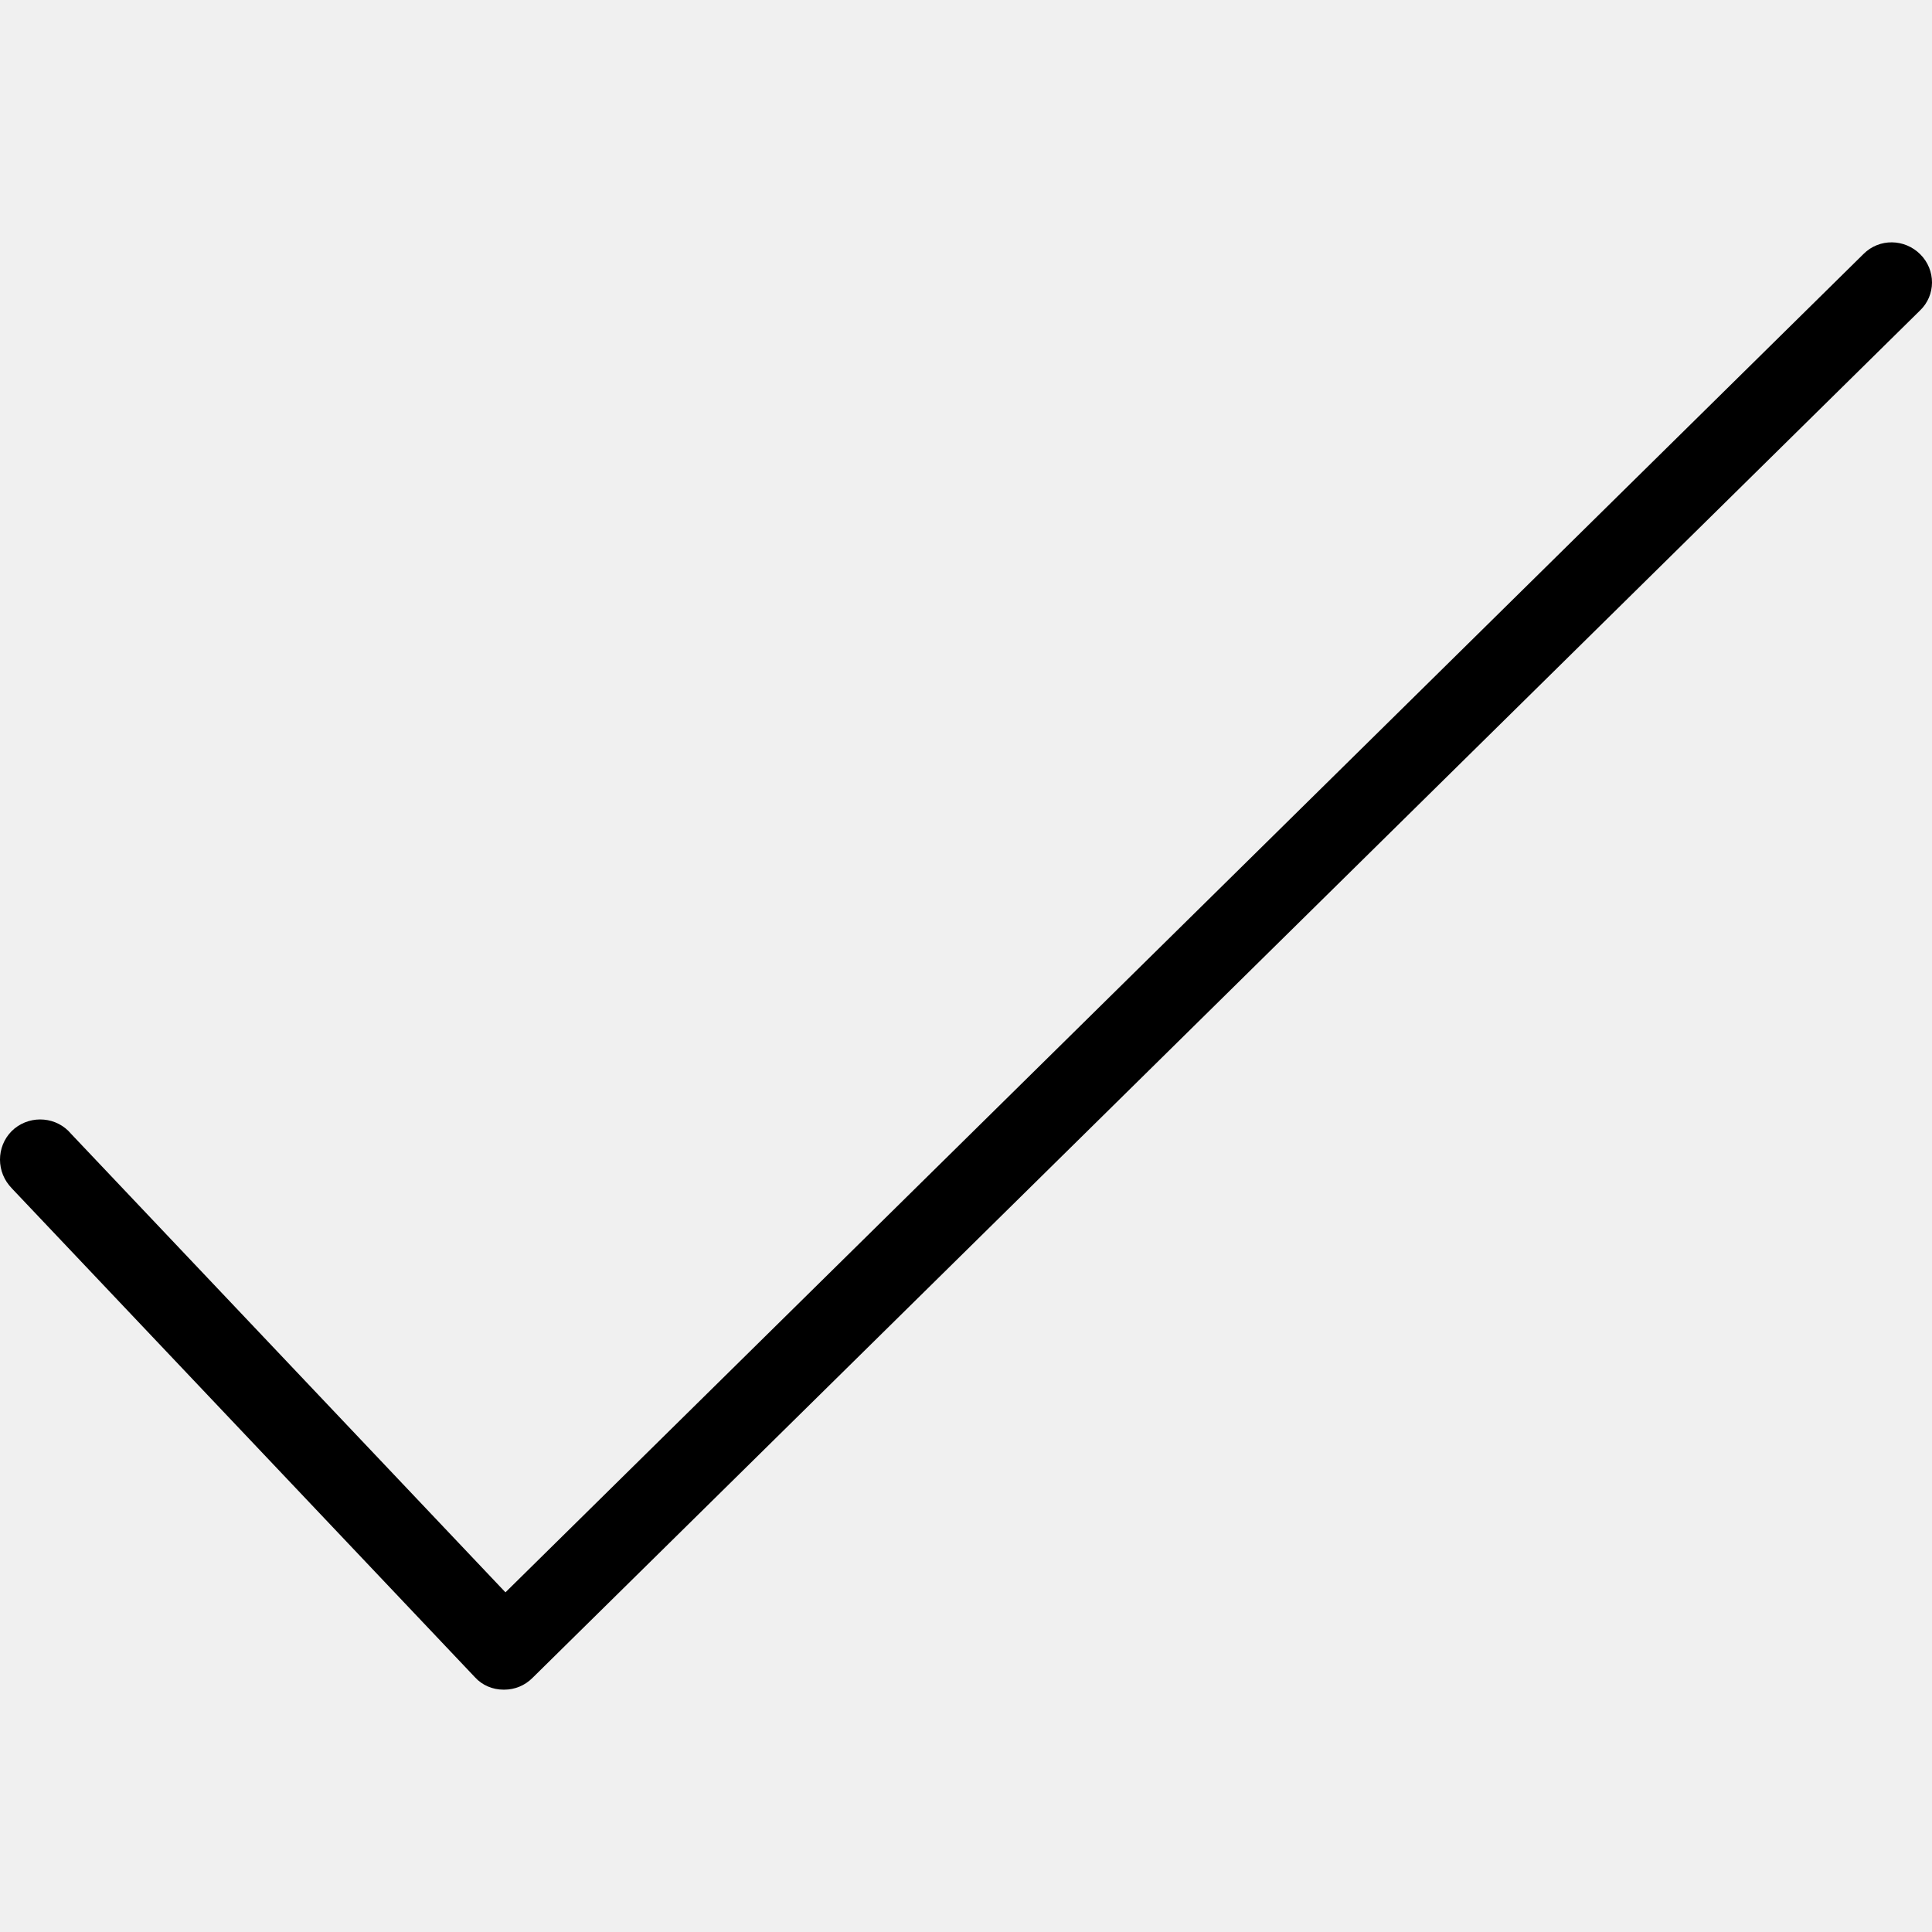
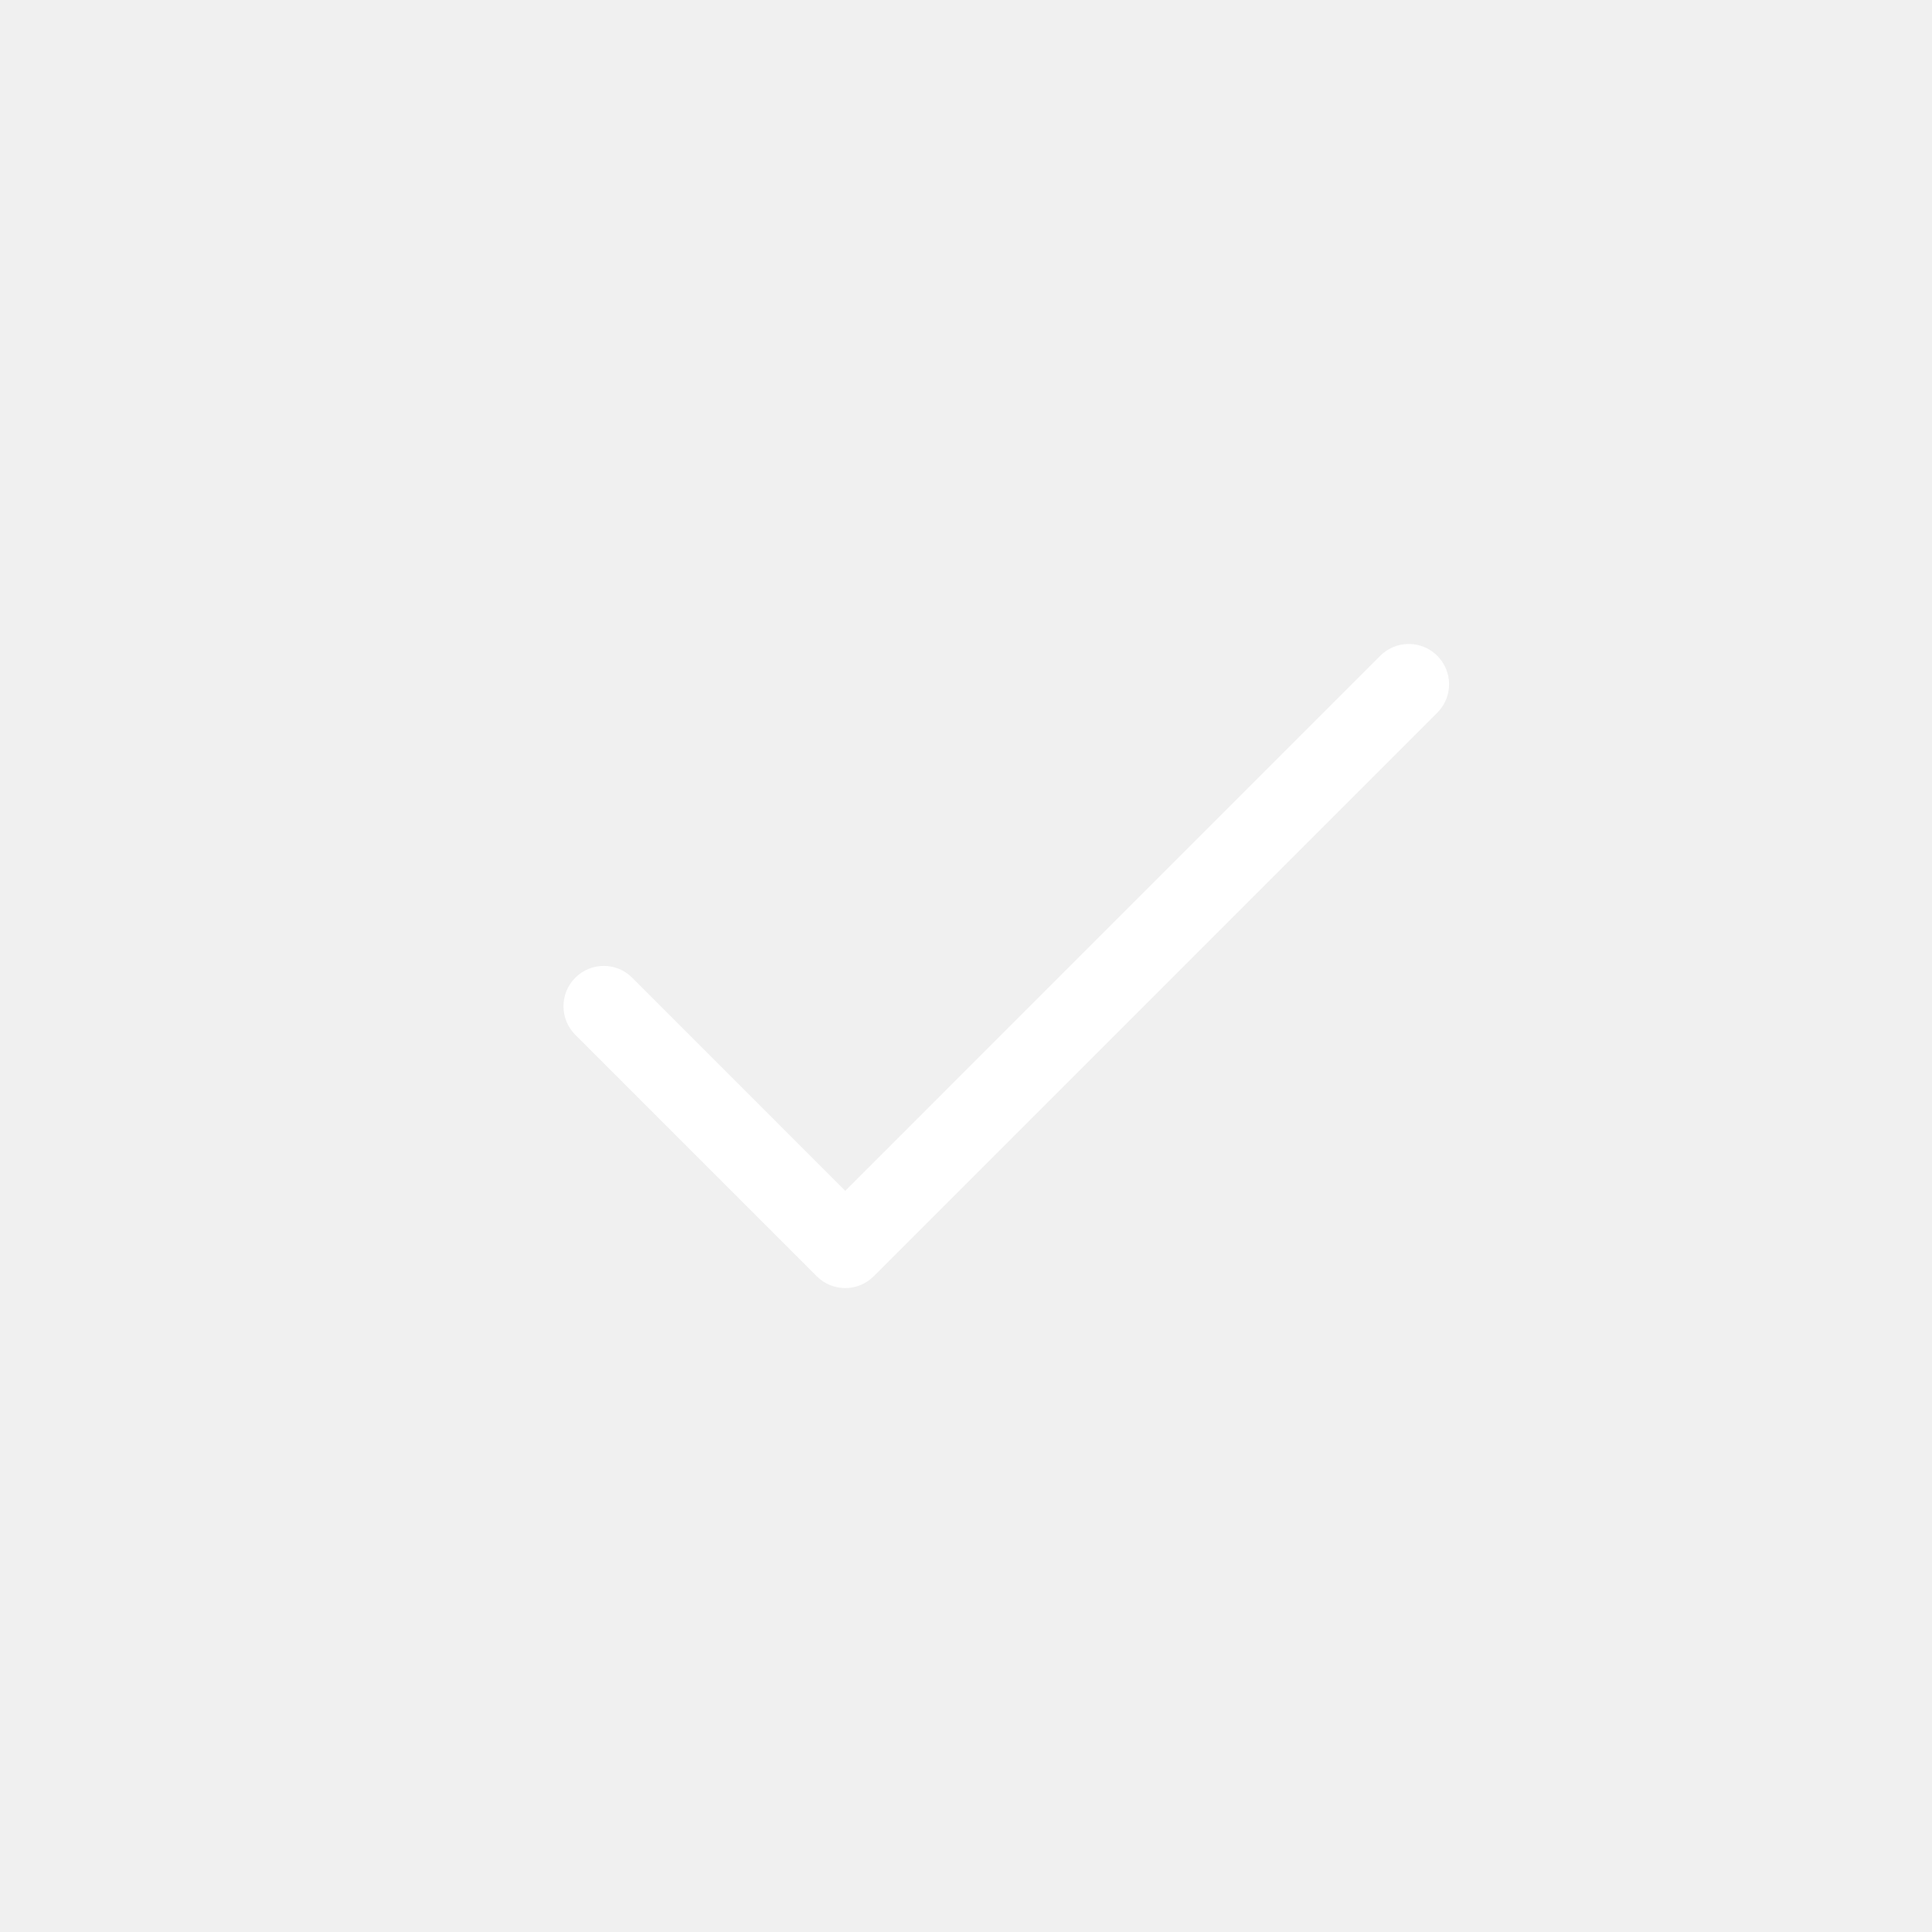
- <svg xmlns="http://www.w3.org/2000/svg" fill="#000000" version="1.1" id="Layer_1" viewBox="0 0 512.42 512.42" xml:space="preserve">
-   <g>
-     <g>
-       <path d="M509.313,67.45c-4.16-4.16-10.88-4.267-15.04-0.107L134.06,422.33l-115.2-121.6c-3.733-4.48-10.453-5.12-15.04-1.387    c-4.48,3.733-5.12,10.453-1.387,15.04c0.32,0.32,0.533,0.64,0.853,0.96l122.667,129.493c1.92,2.133,4.693,3.307,7.573,3.307h0.213    c2.773,0,5.44-1.067,7.467-3.093l368-362.667C513.473,78.33,513.473,71.61,509.313,67.45z" />
-     </g>
-   </g>
+ <svg xmlns="http://www.w3.org/2000/svg" width="24" height="24" viewBox="0 0 24 24" fill="none">
+   <path fill-rule="evenodd" clip-rule="evenodd" d="M10.5 14.793L17.146 8.146C17.342 7.951 17.659 7.951 17.854 8.146C18.05 8.342 18.05 8.659 17.854 8.854L10.854 15.854C10.76 15.948 10.633 16.001 10.5 16.001C10.367 16.001 10.24 15.948 10.146 15.854L7.146 12.854C6.951 12.659 6.951 12.341 7.146 12.146C7.342 11.95 7.659 11.95 7.854 12.146L10.5 14.793Z" fill="white" />
</svg>
